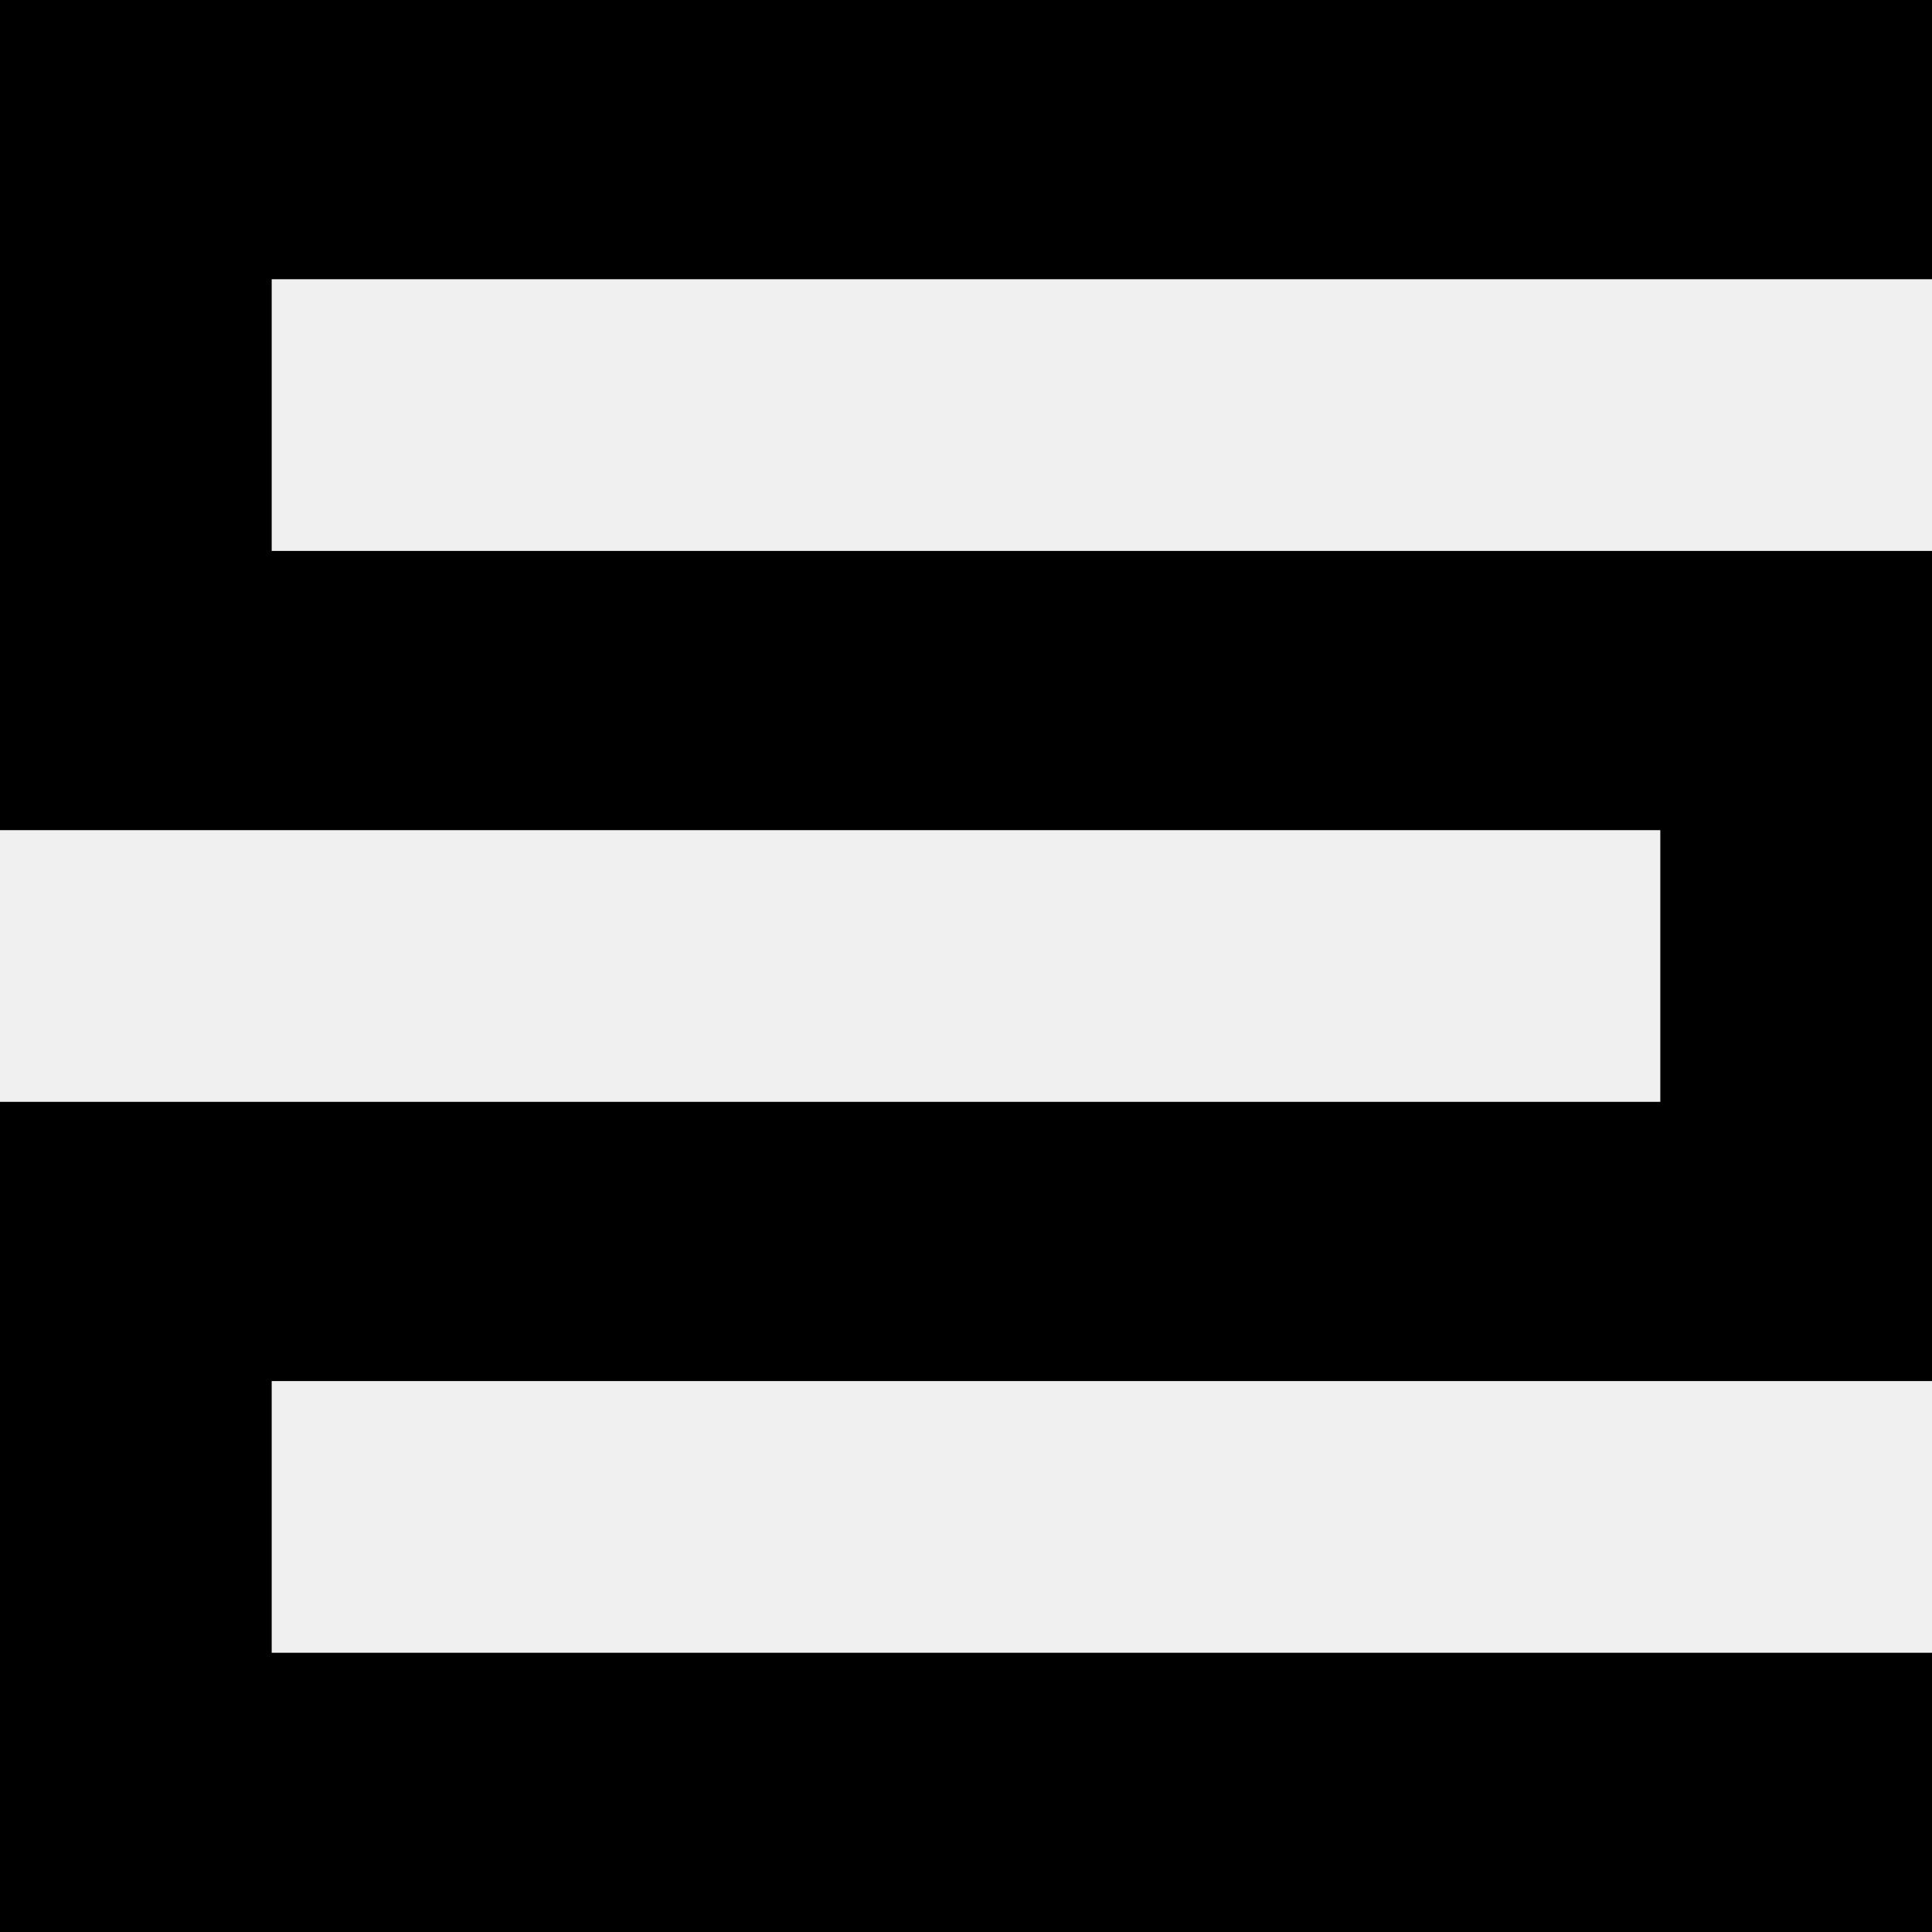
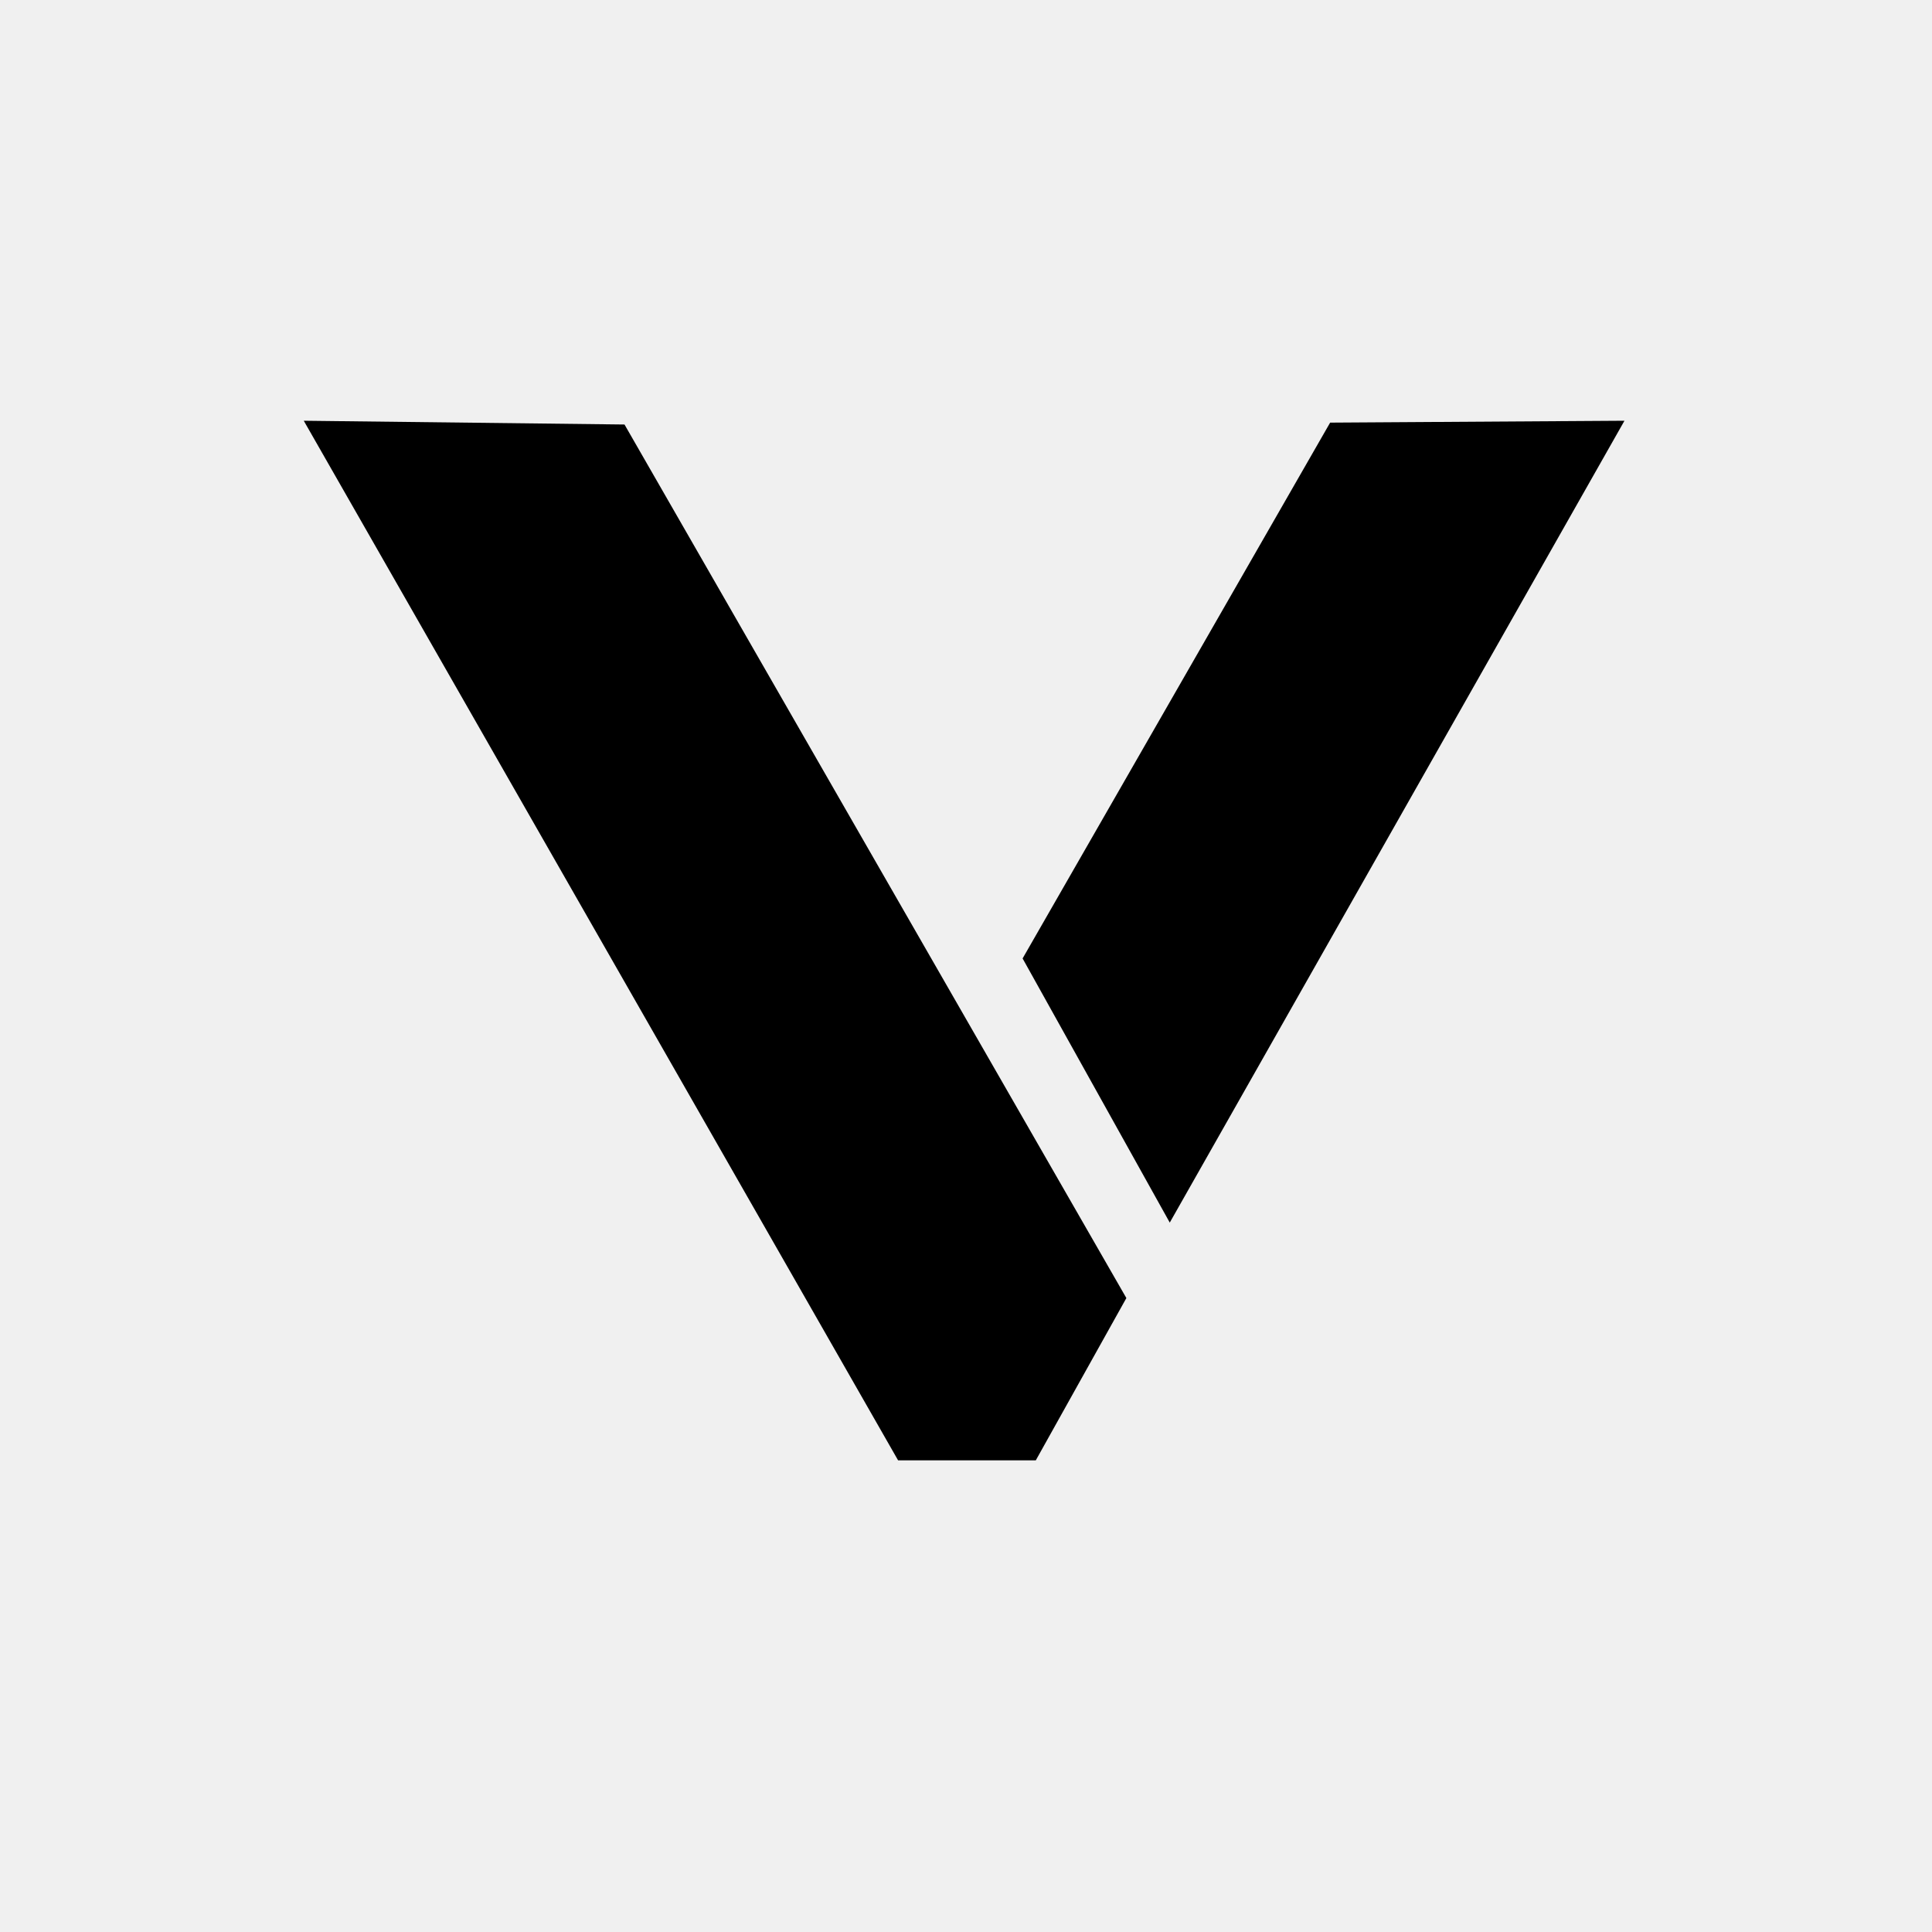
- <svg xmlns="http://www.w3.org/2000/svg" width="512" height="512" viewBox="0 0 512 512" fill="none">
-   <g clip-path="url(#clip0_741_1317)">
-     <path d="M512 366H72V438H512V512H0V292H440V220H0V0H512V74H72V146H512V366Z" fill="currentColor" />
-   </g>
-   <defs>
-     <clipPath id="clip0_741_1317">
-       <rect width="512" height="512" fill="white" />
-     </clipPath>
-   </defs>
+ <svg xmlns="http://www.w3.org/2000/svg" viewBox="0 0 1024 1024" fill="currentColor" shape-rendering="geometricPrecision">
+   <polygon points="161 223 331 225 597 688 549 774 476 774" />
+   <polygon points="705 224 861 223 620 648 542 508" />
</svg>
